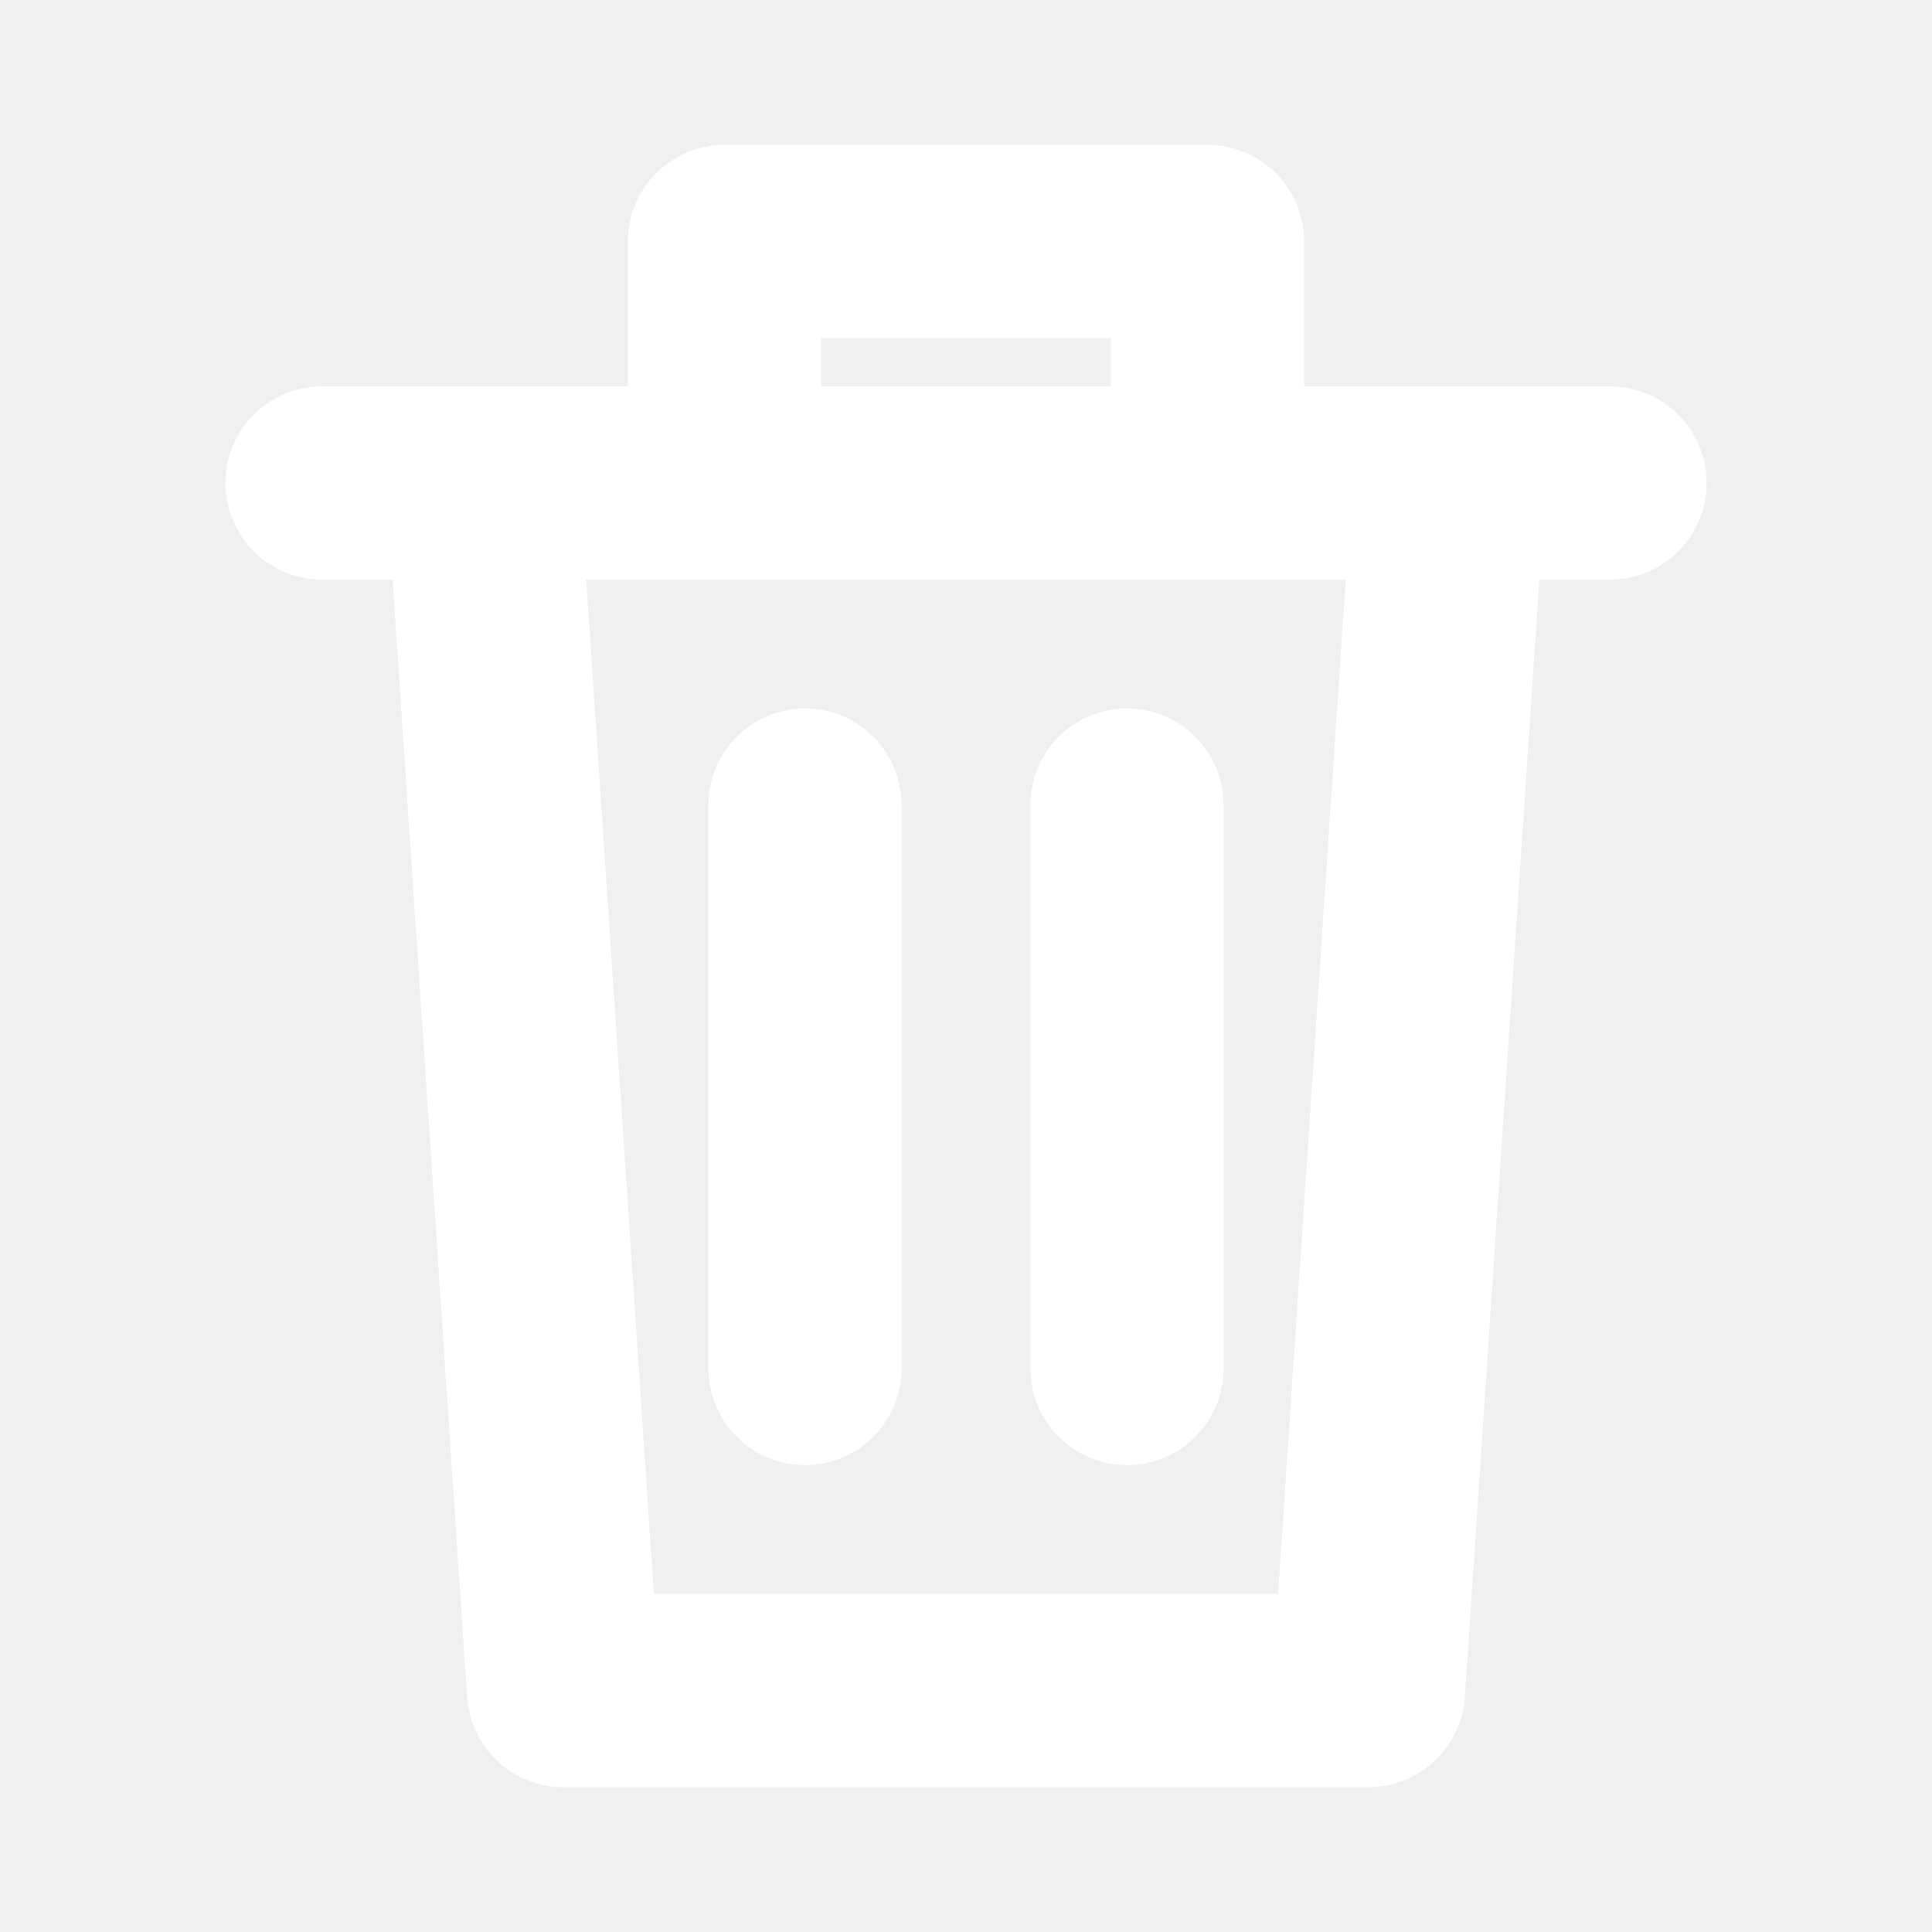
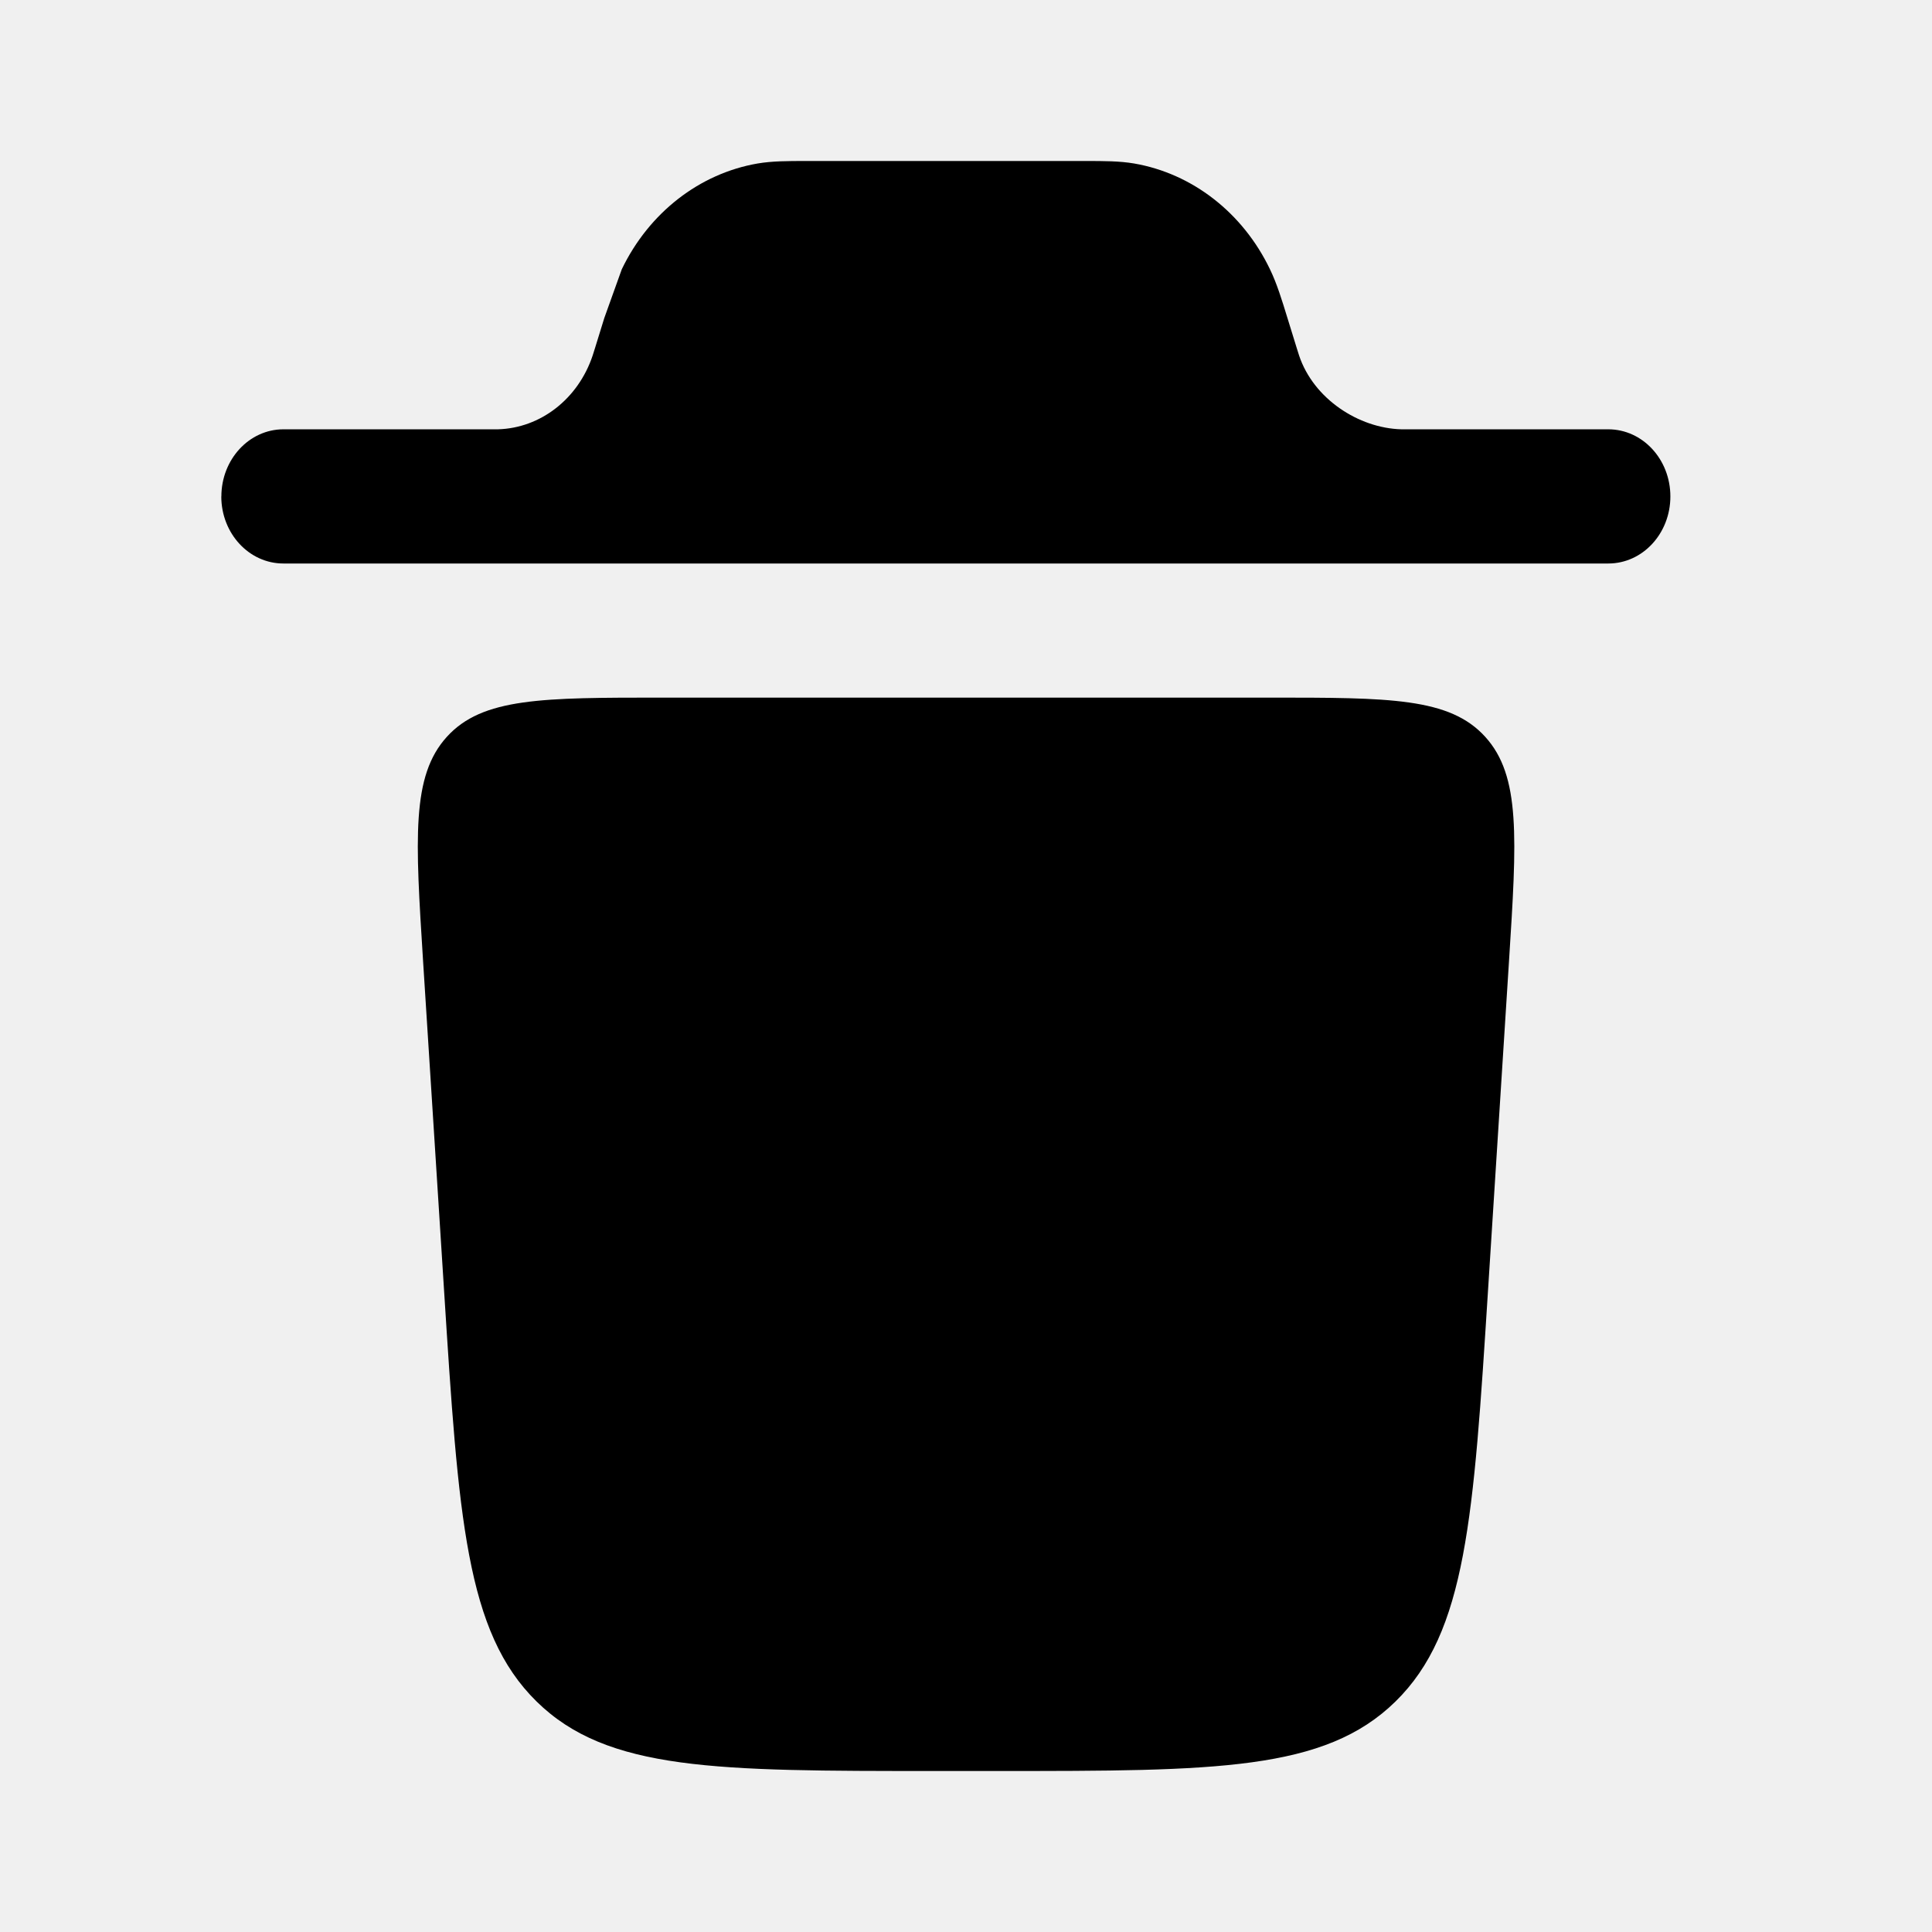
- <svg xmlns="http://www.w3.org/2000/svg" width="12" height="12" viewBox="0 0 12 12">
-   <path fill="none" stroke="#fff" stroke-width="1.2" stroke-linecap="round" stroke-linejoin="round" d="M2 3h8M4.5 3V1.5h3V3M3 3l.5 7.5h5L9 3M5 5v3.5M7 5v3.5" />
+ <svg xmlns="http://www.w3.org/2000/svg" width="800" height="800" viewBox="0 0 24 24" fill="none">
+   <path d="M2.75 6.167c0-.46.345-.834.771-.834h2.665c.529-.015.996-.378 1.176-.916l.03-.095.115-.372.217-.605c.338-.702.964-1.189 1.687-1.314.184-.031.377-.031.6-.031h3.478c.223 0 .417 0 .6.031.723.125 1.35.612 1.687 1.314.086.178.147.377.217.605l.115.372.03.095c.18.538.74.902 1.27.916h2.57c.427 0 .772.373.772.834S20.405 7 19.979 7H3.52c-.426 0-.771-.373-.771-.833M11.607 22h.787c2.707 0 4.06 0 4.941-.863s.97-2.28 1.15-5.111l.26-4.081c.098-1.537.147-2.305-.295-2.792s-1.187-.487-2.679-.487H8.23c-1.491 0-2.237 0-2.679.487s-.392 1.255-.295 2.792l.26 4.08c.18 2.833.27 4.248 1.15 5.112S8.9 22 11.607 22" fill="#000" />
</svg>
